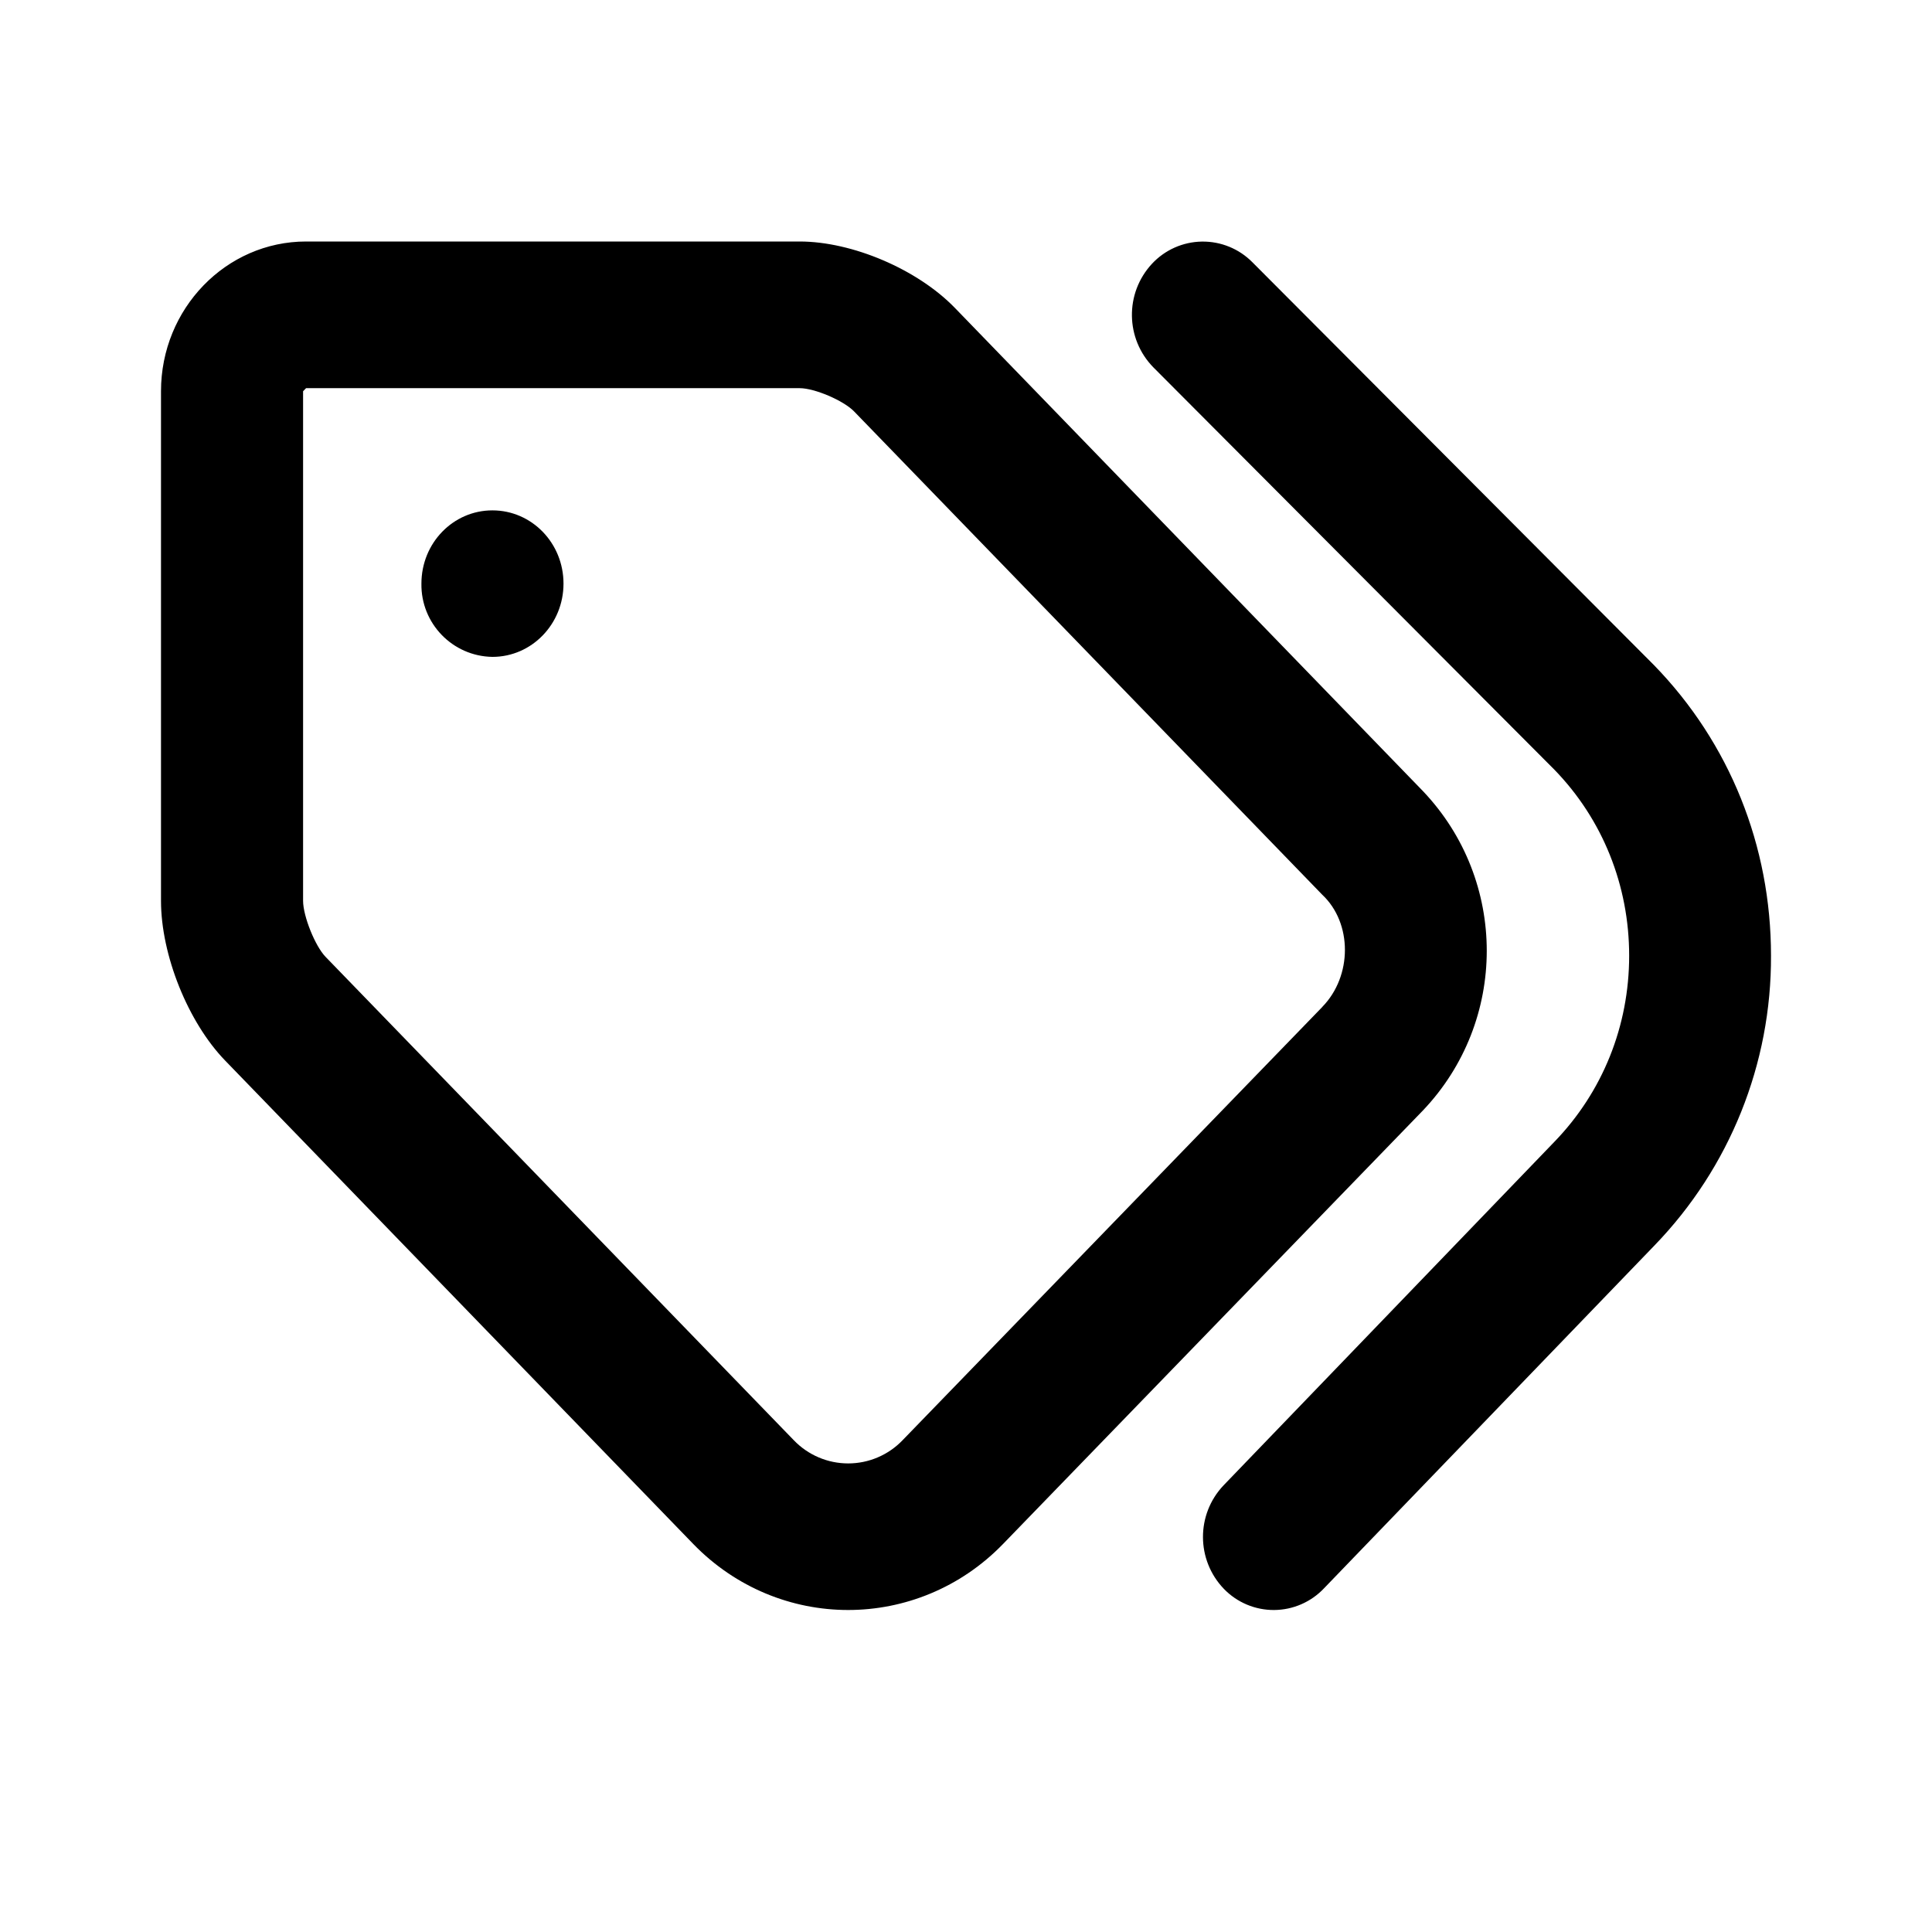
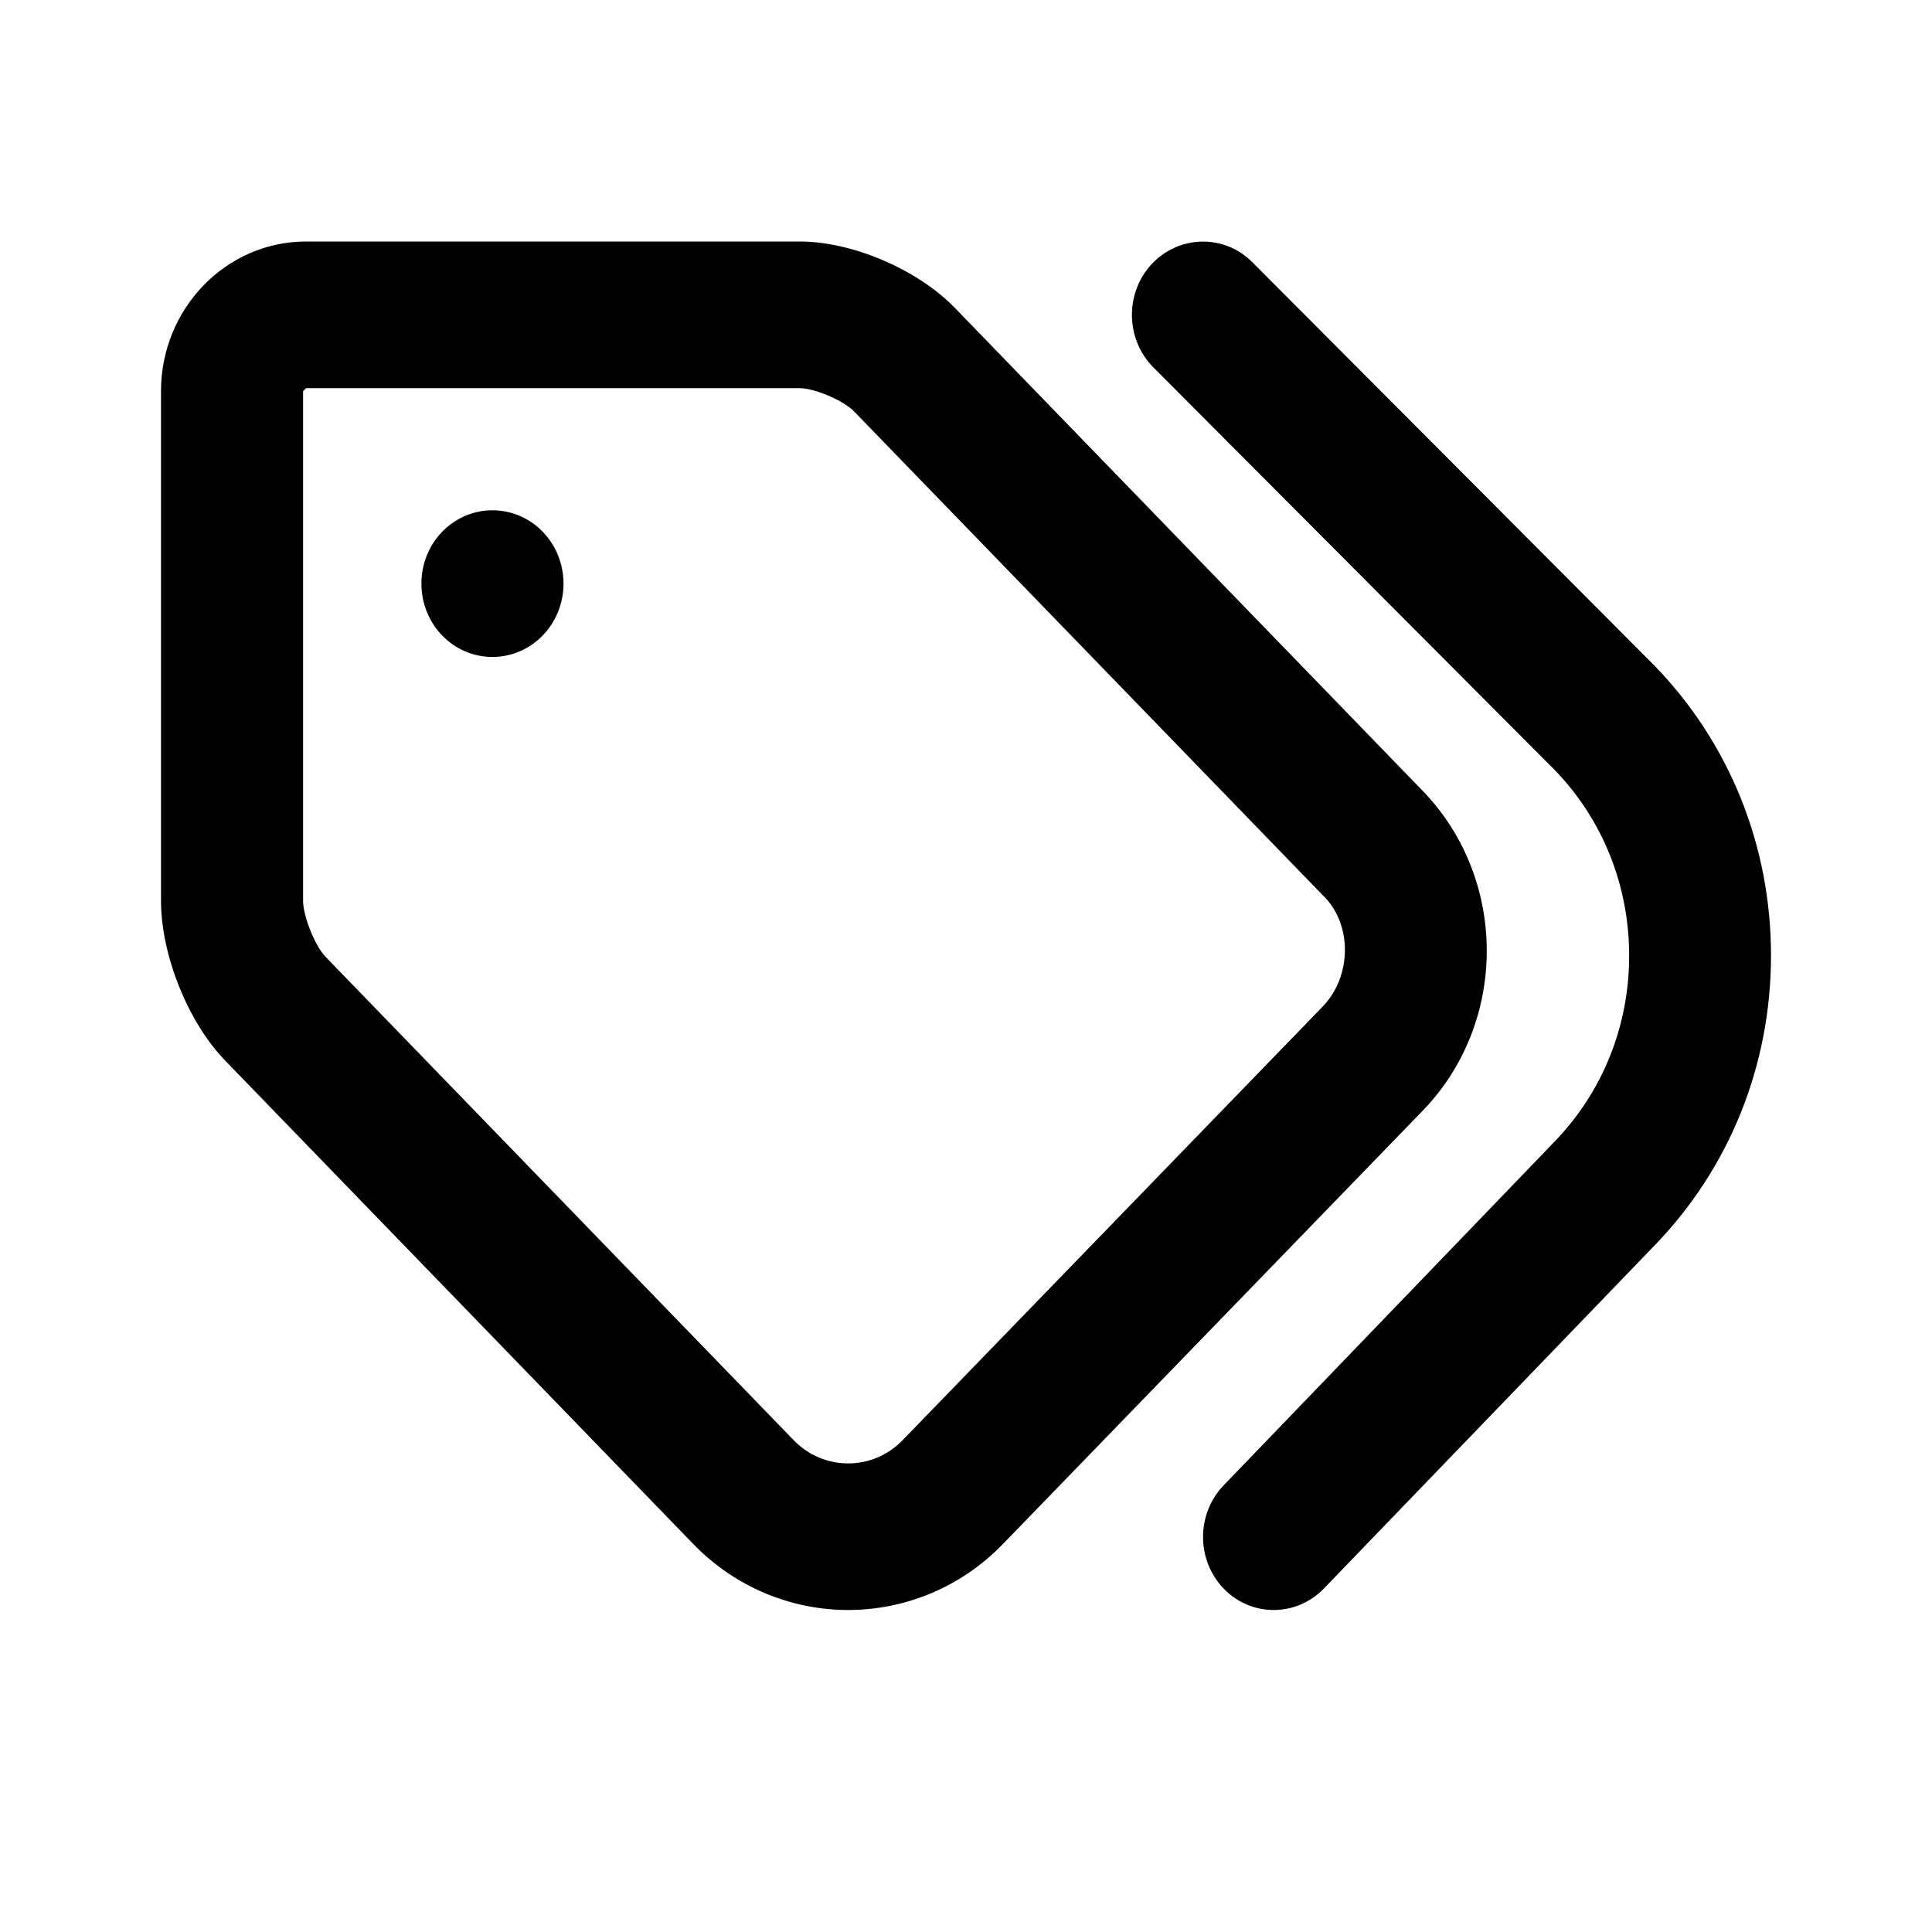
- <svg xmlns="http://www.w3.org/2000/svg" width="24" height="24" viewBox="0 0 24 24">
-   <path d="M17.676 9.827 11.86 3.823C11.397 3.346 10.588 3 9.933 3H3.802C2.808 3 2 3.834 2 4.86v6.33c0 .673.335 1.508.797 1.985l5.816 6.006c.53.546 1.228.819 1.923.819.695 0 1.394-.273 1.924-.82l5.213-5.382a2.878 2.878 0 0 0 .003-3.971zm-1.25 2.682-5.213 5.381a.936.936 0 0 1-1.353 0l-5.815-6.003c-.131-.135-.28-.507-.28-.697V4.86l.037-.038h6.132c.185 0 .544.153.676.289l5.815 6.003c.376.352.376 1.012 0 1.395zM7 7.25c0 .503-.395.91-.883.91a.896.896 0 0 1-.882-.91c0-.505.395-.91.882-.91.488 0 .883.405.883.91zm13.547 1.013-4.989-5.005a.864.864 0 0 0-1.248.019.932.932 0 0 0 .019 1.288l4.981 4.997c.599.617.928 1.438.928 2.31 0 .873-.33 1.694-.93 2.313L15.2 18.451a.931.931 0 0 0 .004 1.287.86.86 0 0 0 1.243-.007l4.107-4.261A5.142 5.142 0 0 0 22 11.87c0-1.36-.512-2.64-1.453-3.607z" />
+ <svg xmlns="http://www.w3.org/2000/svg" width="24" height="24" viewBox="0 0 24 24" fill="none">
+   <path d="M17.676 9.827L11.86 3.823C11.396 3.346 10.588 3 9.933 3H3.802C2.808 3 2 3.834 2 4.86V11.189C2 11.863 2.335 12.698 2.797 13.175L8.613 19.181C9.143 19.727 9.841 20 10.536 20C11.231 20 11.93 19.727 12.46 19.179L17.673 13.798C18.734 12.703 18.734 10.923 17.676 9.827ZM16.426 12.509L11.213 17.89C10.84 18.276 10.233 18.275 9.86 17.891L4.045 11.887C3.914 11.752 3.765 11.38 3.765 11.19V4.86L3.802 4.822H9.934C10.119 4.822 10.478 4.975 10.61 5.111L16.425 11.114C16.801 11.466 16.801 12.126 16.426 12.509ZM7 7.25C7 7.753 6.605 8.161 6.117 8.161C5.63 8.161 5.235 7.755 5.235 7.25C5.235 6.745 5.63 6.339 6.117 6.339C6.605 6.339 7 6.745 7 7.25ZM20.547 8.263L15.558 3.258C15.211 2.908 14.651 2.917 14.31 3.277C13.971 3.638 13.979 4.214 14.329 4.565L19.31 9.562C19.909 10.179 20.238 11 20.238 11.873C20.238 12.745 19.908 13.566 19.308 14.185L15.201 18.451C14.858 18.808 14.859 19.384 15.205 19.738C15.374 19.913 15.598 20 15.823 20C16.05 20 16.276 19.91 16.448 19.731L20.555 15.47C21.486 14.508 22 13.23 22 11.87C22 10.511 21.488 9.231 20.547 8.263Z" fill="black" />
</svg>
